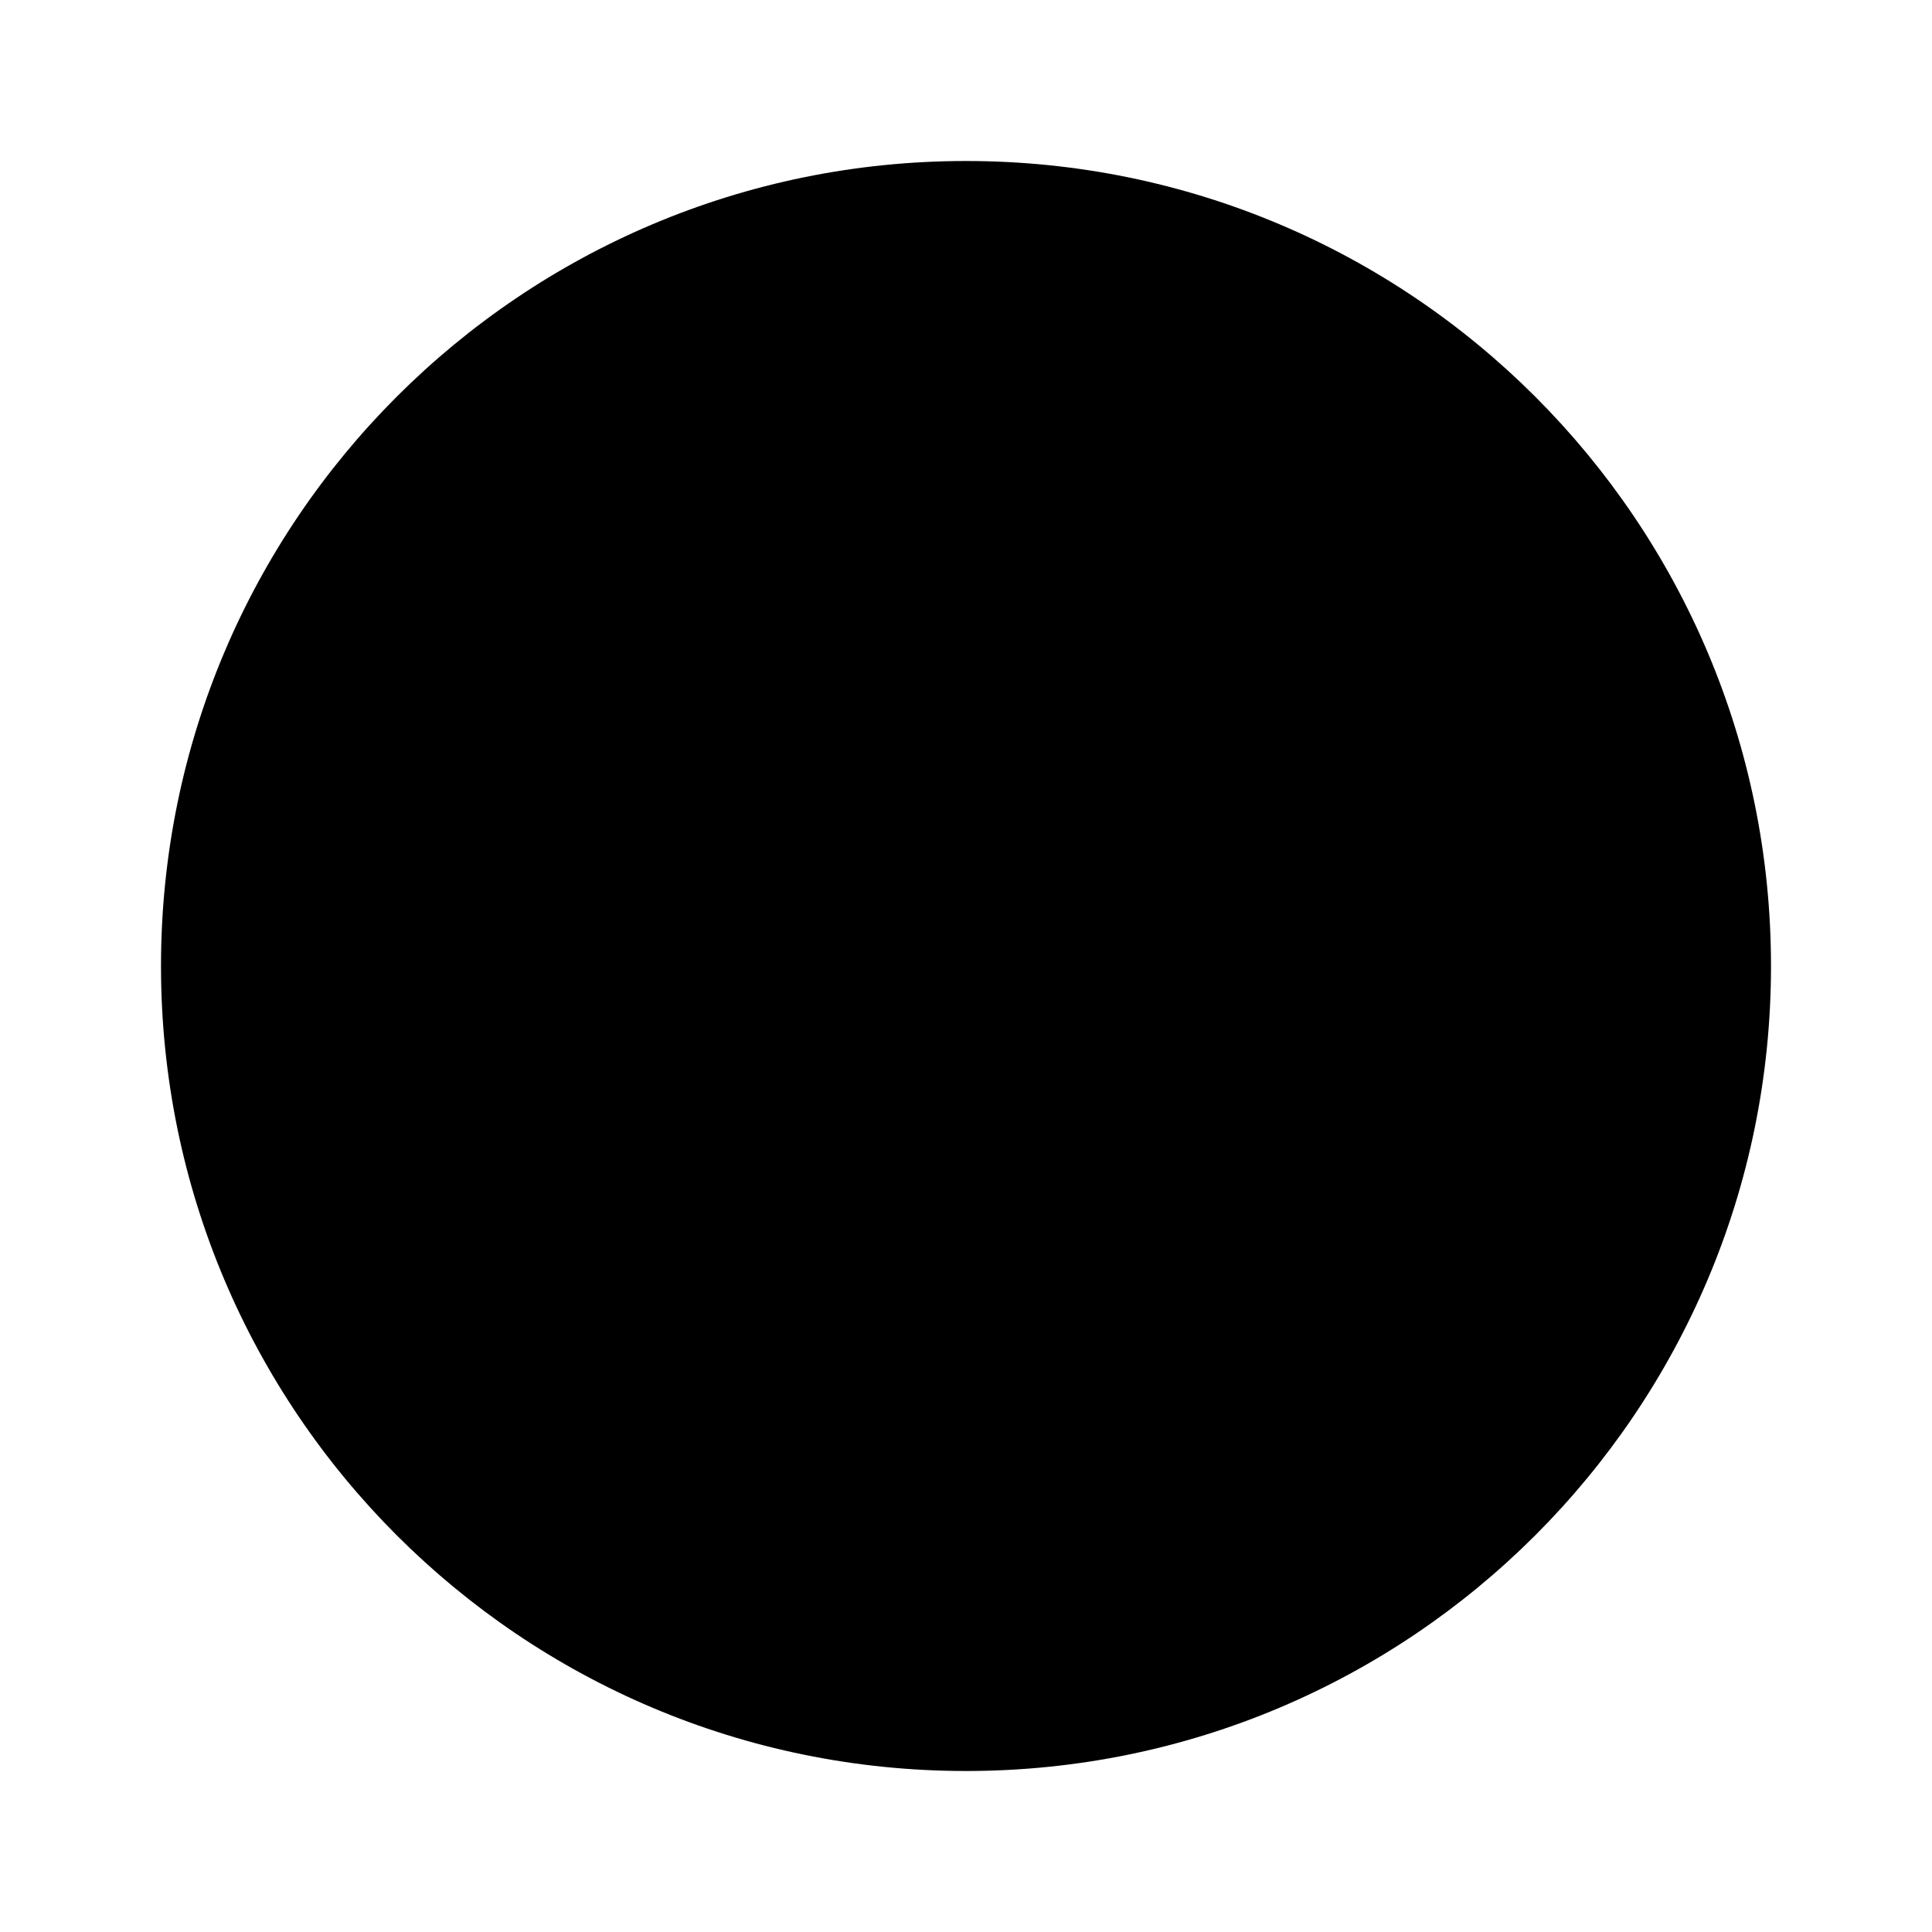
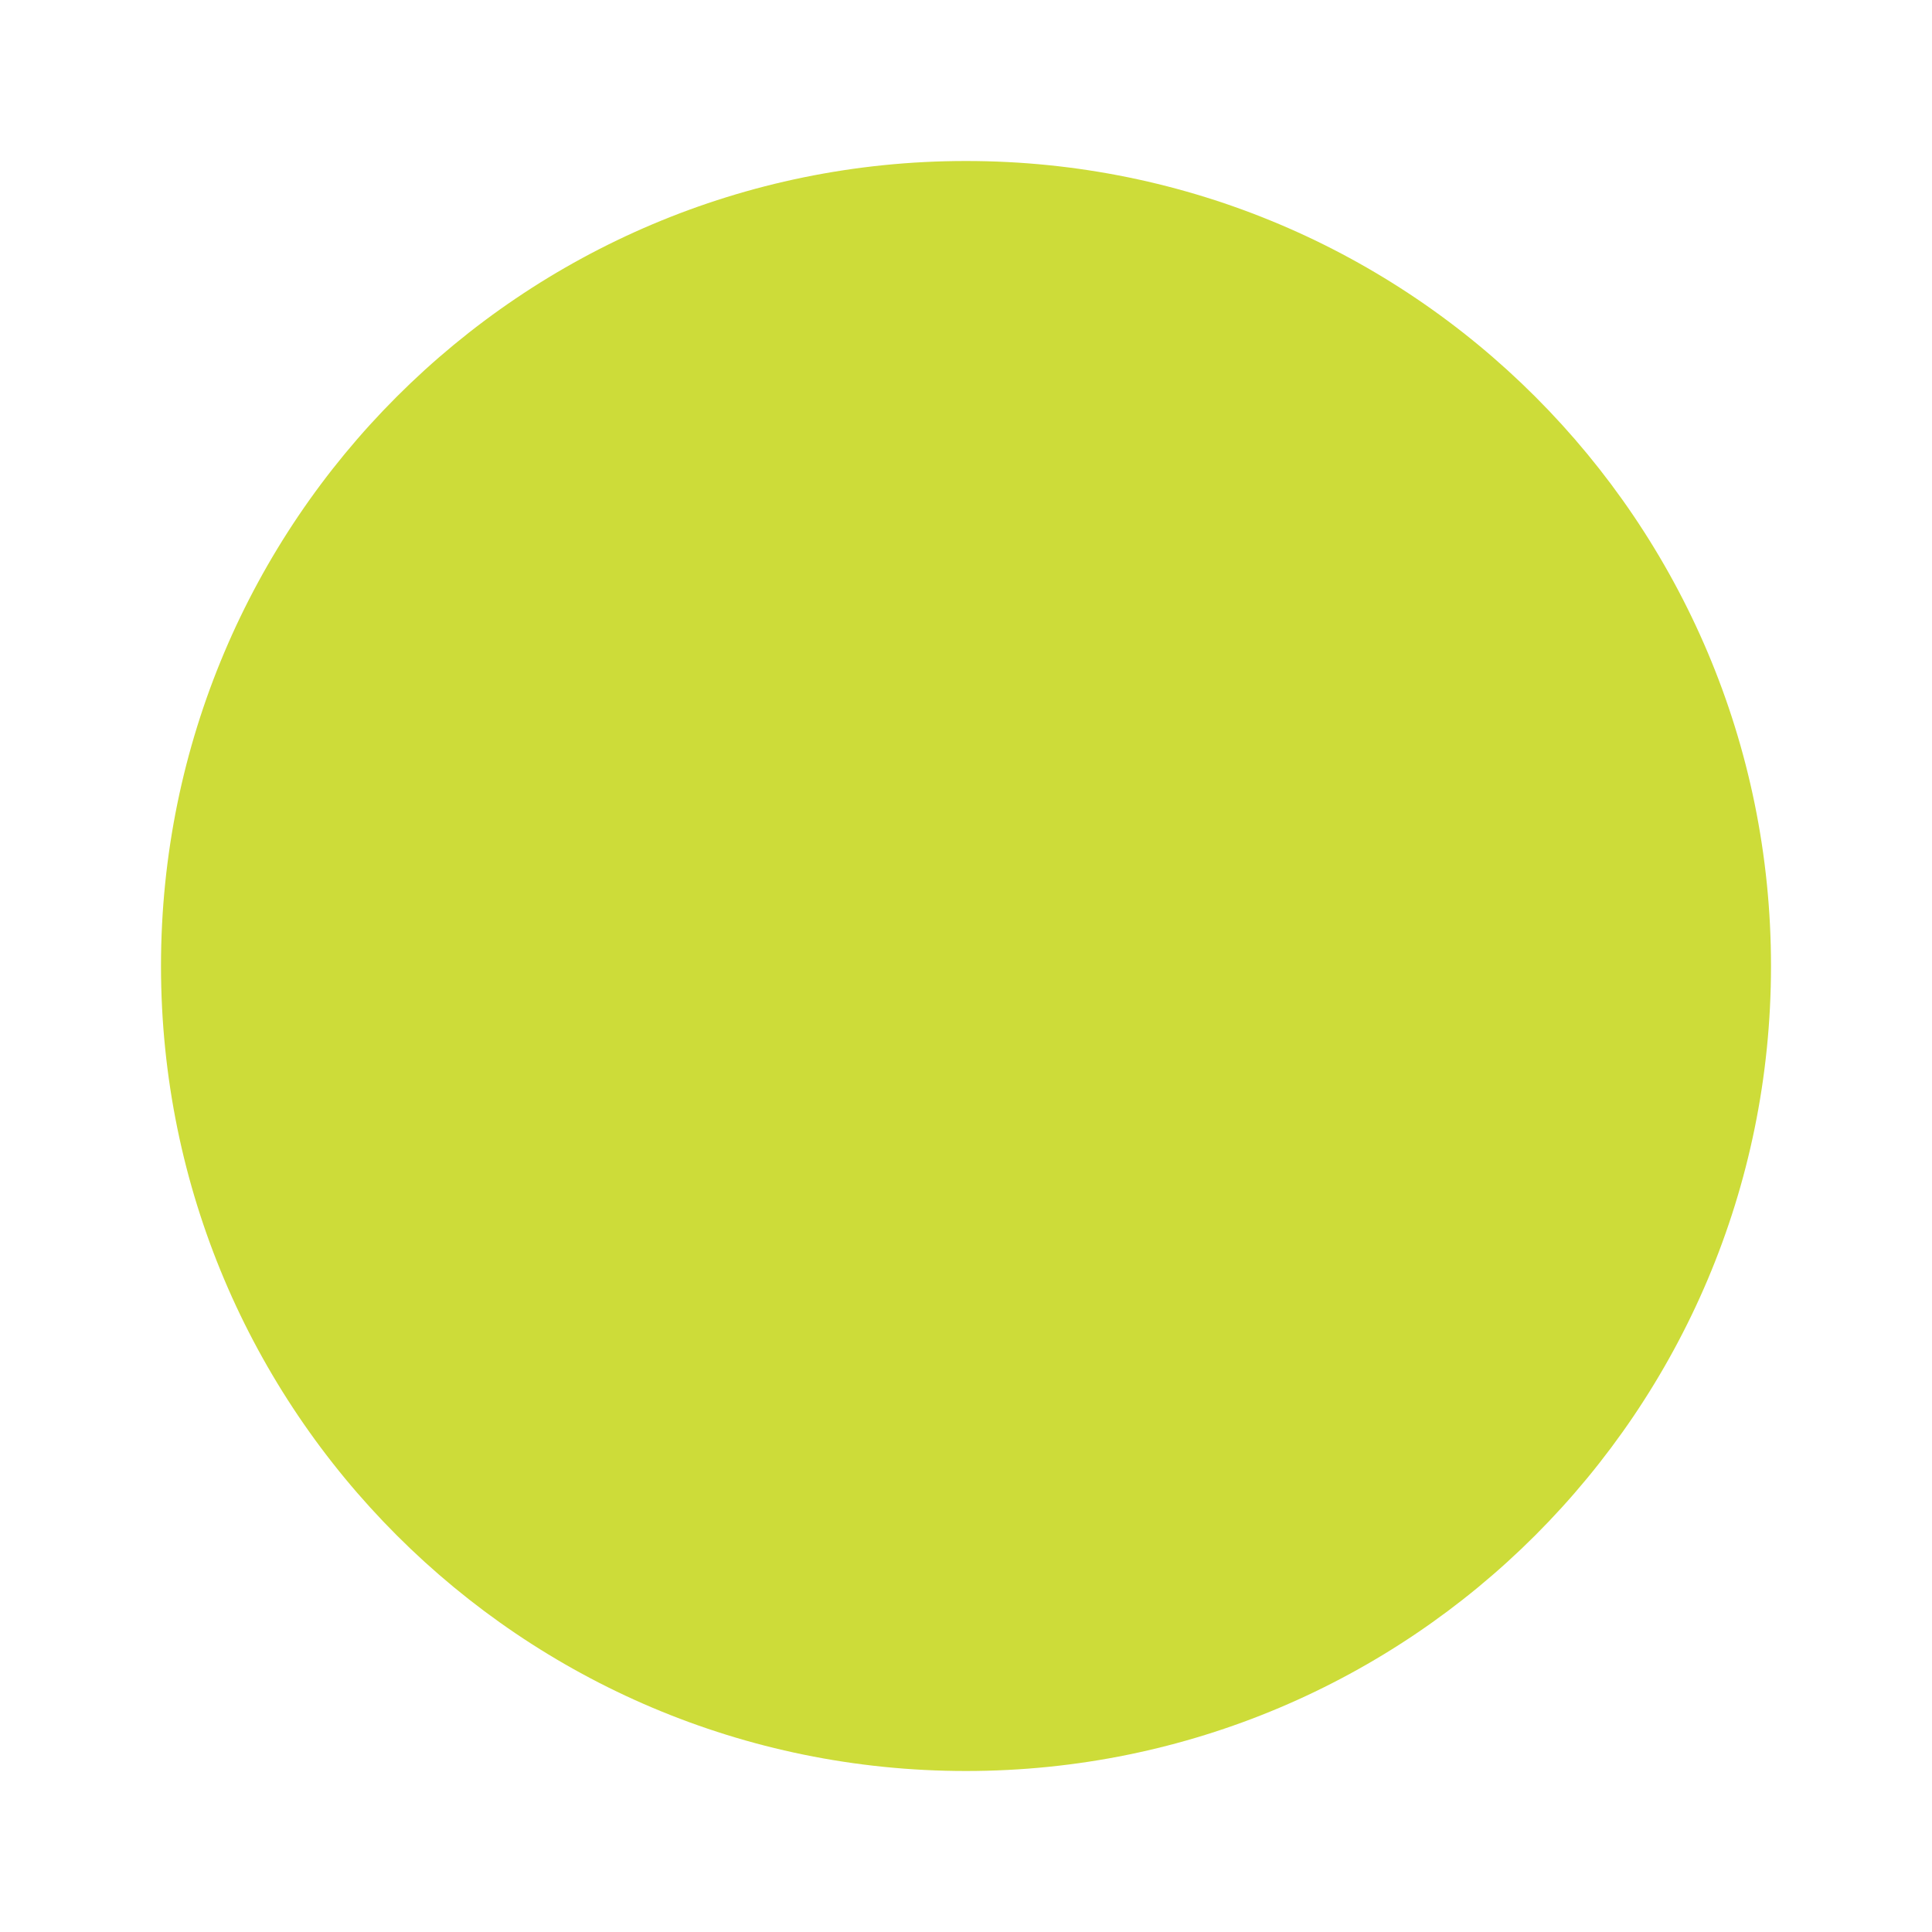
- <svg xmlns="http://www.w3.org/2000/svg" width="48" height="48" viewBox="0 0 48 48" id="svg2" version="1.1" style="fill:##CDDC39">
+ <svg xmlns="http://www.w3.org/2000/svg" width="48" height="48" viewBox="0 0 48 48" id="svg2" version="1.1" style="fill:#CDDC39">
  <defs id="defs8" />
  <path d="M 24,4 C 12.95,4 4,12.95 4,24 4,35.05 12.95,44 24,44 35.05,44 44,35.05 44,24 44,12.95 35.05,4 24,4 Z" id="path4140" />
</svg>
